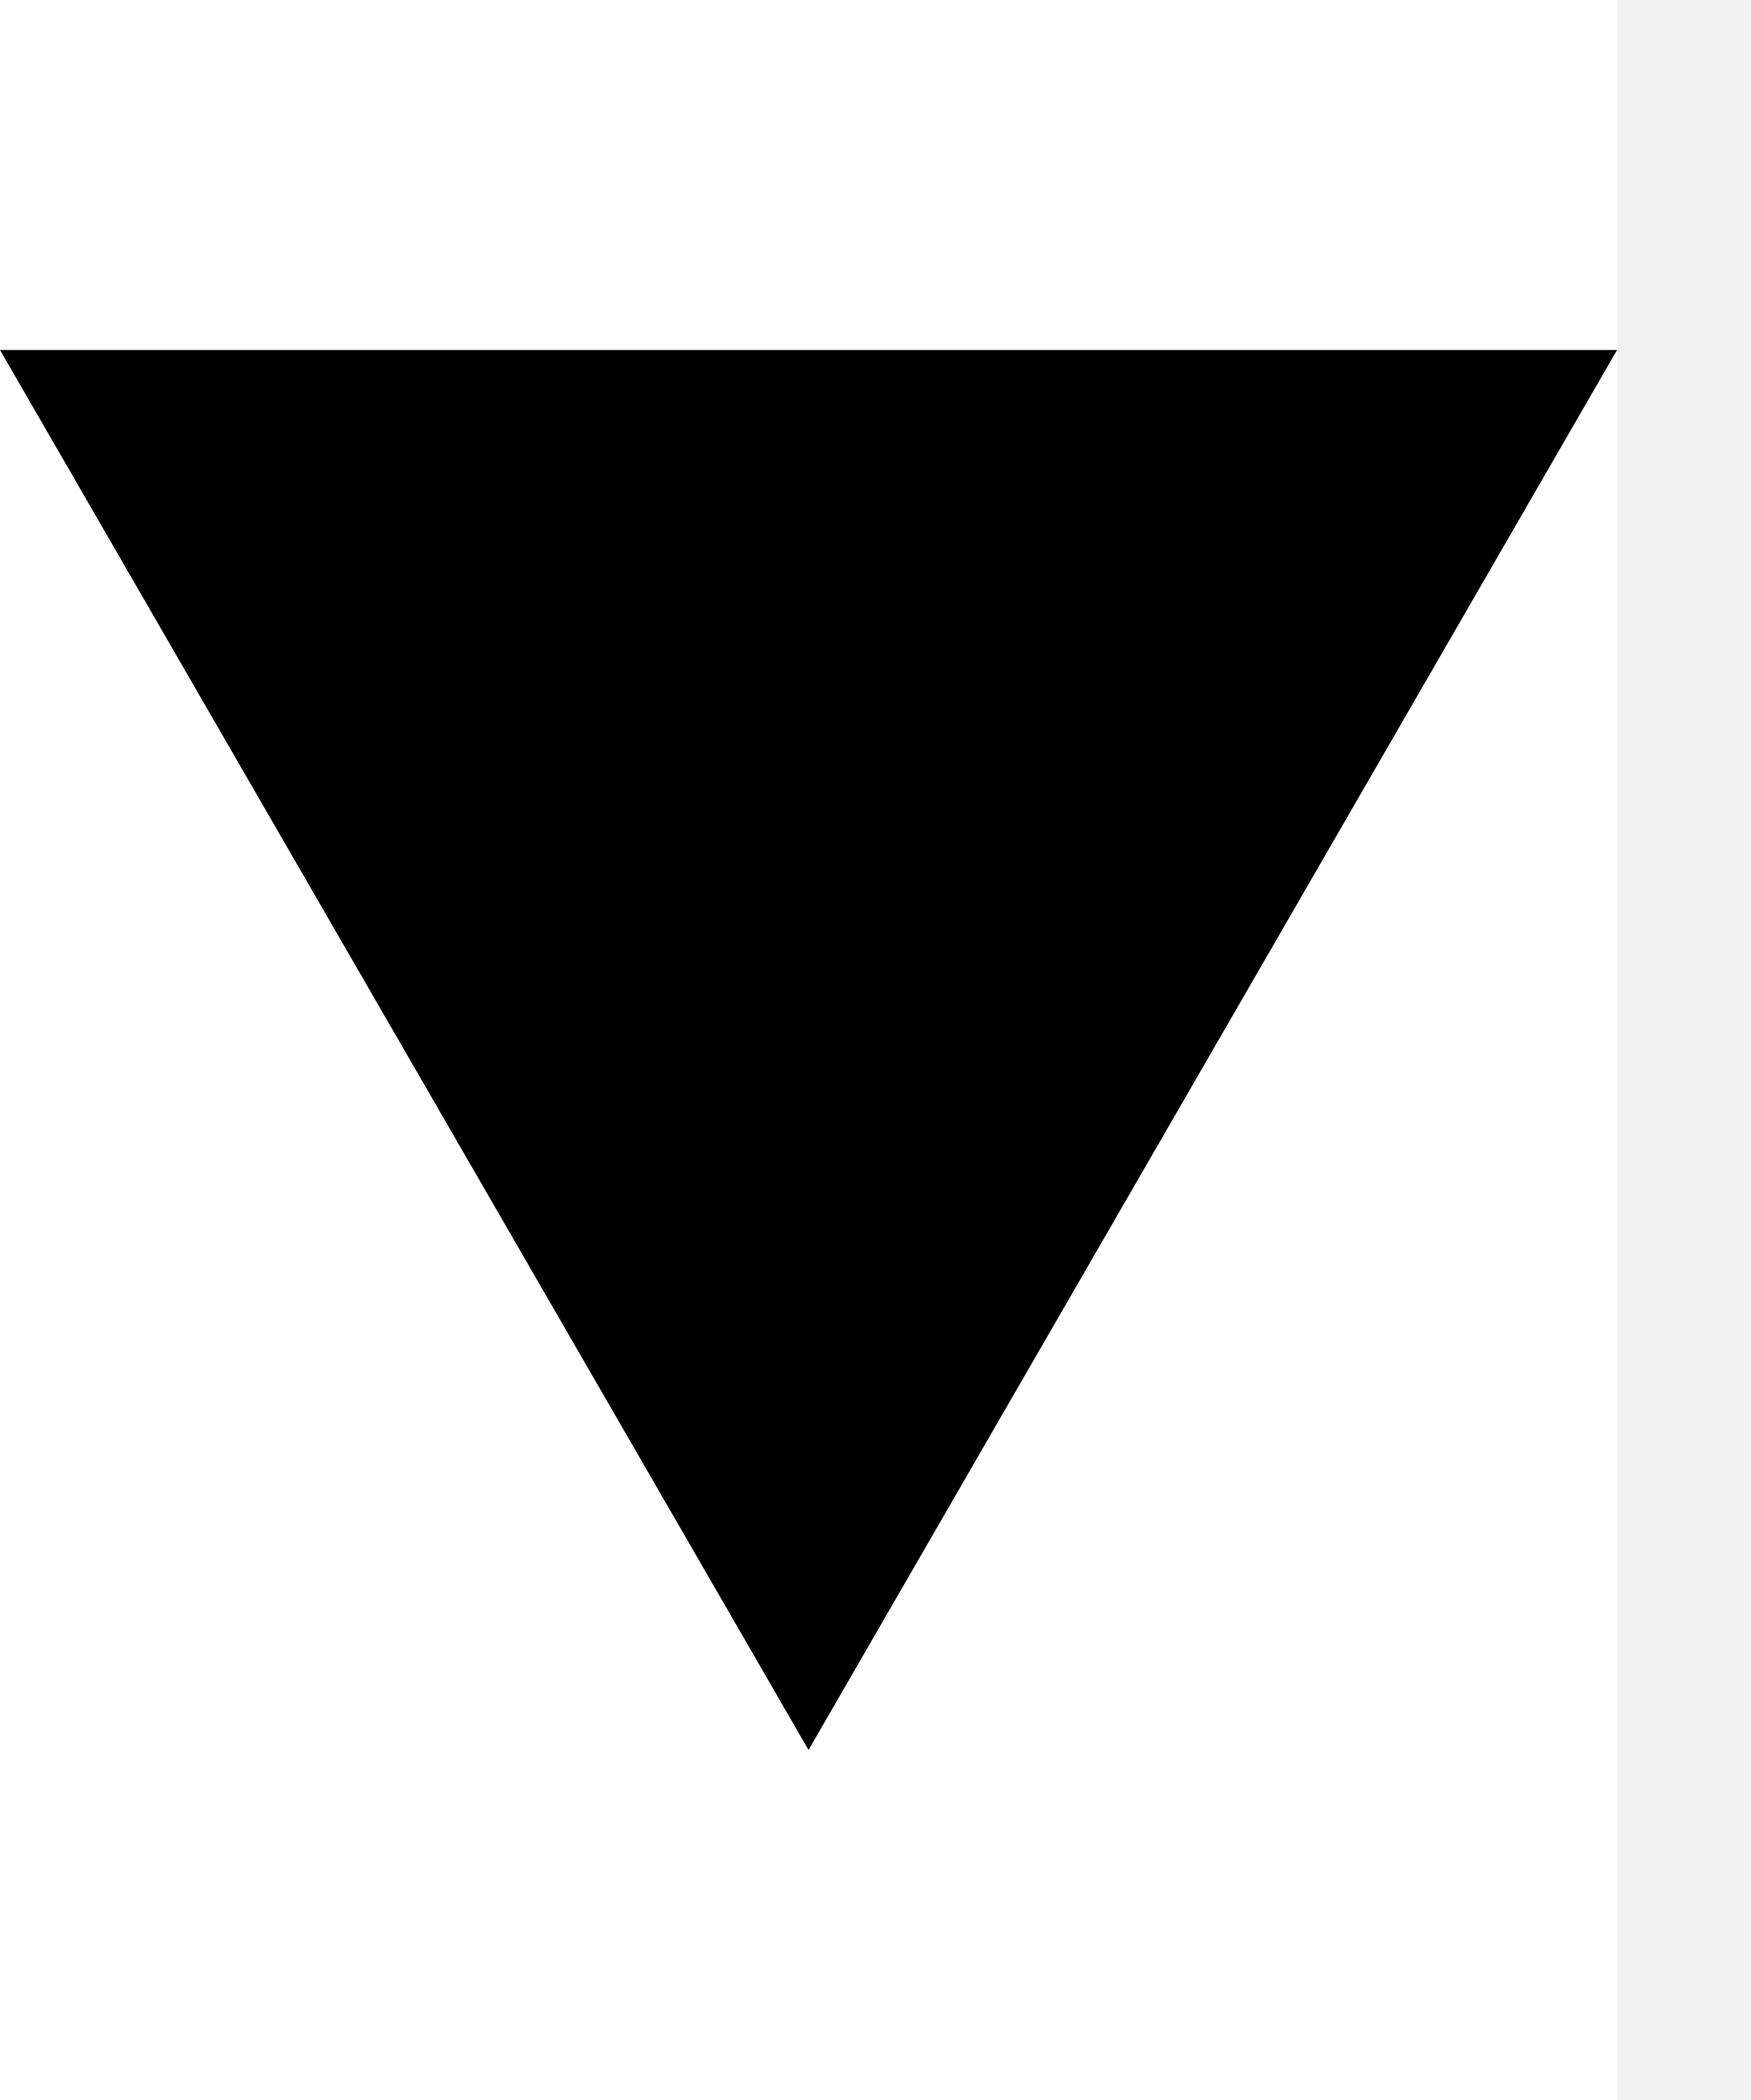
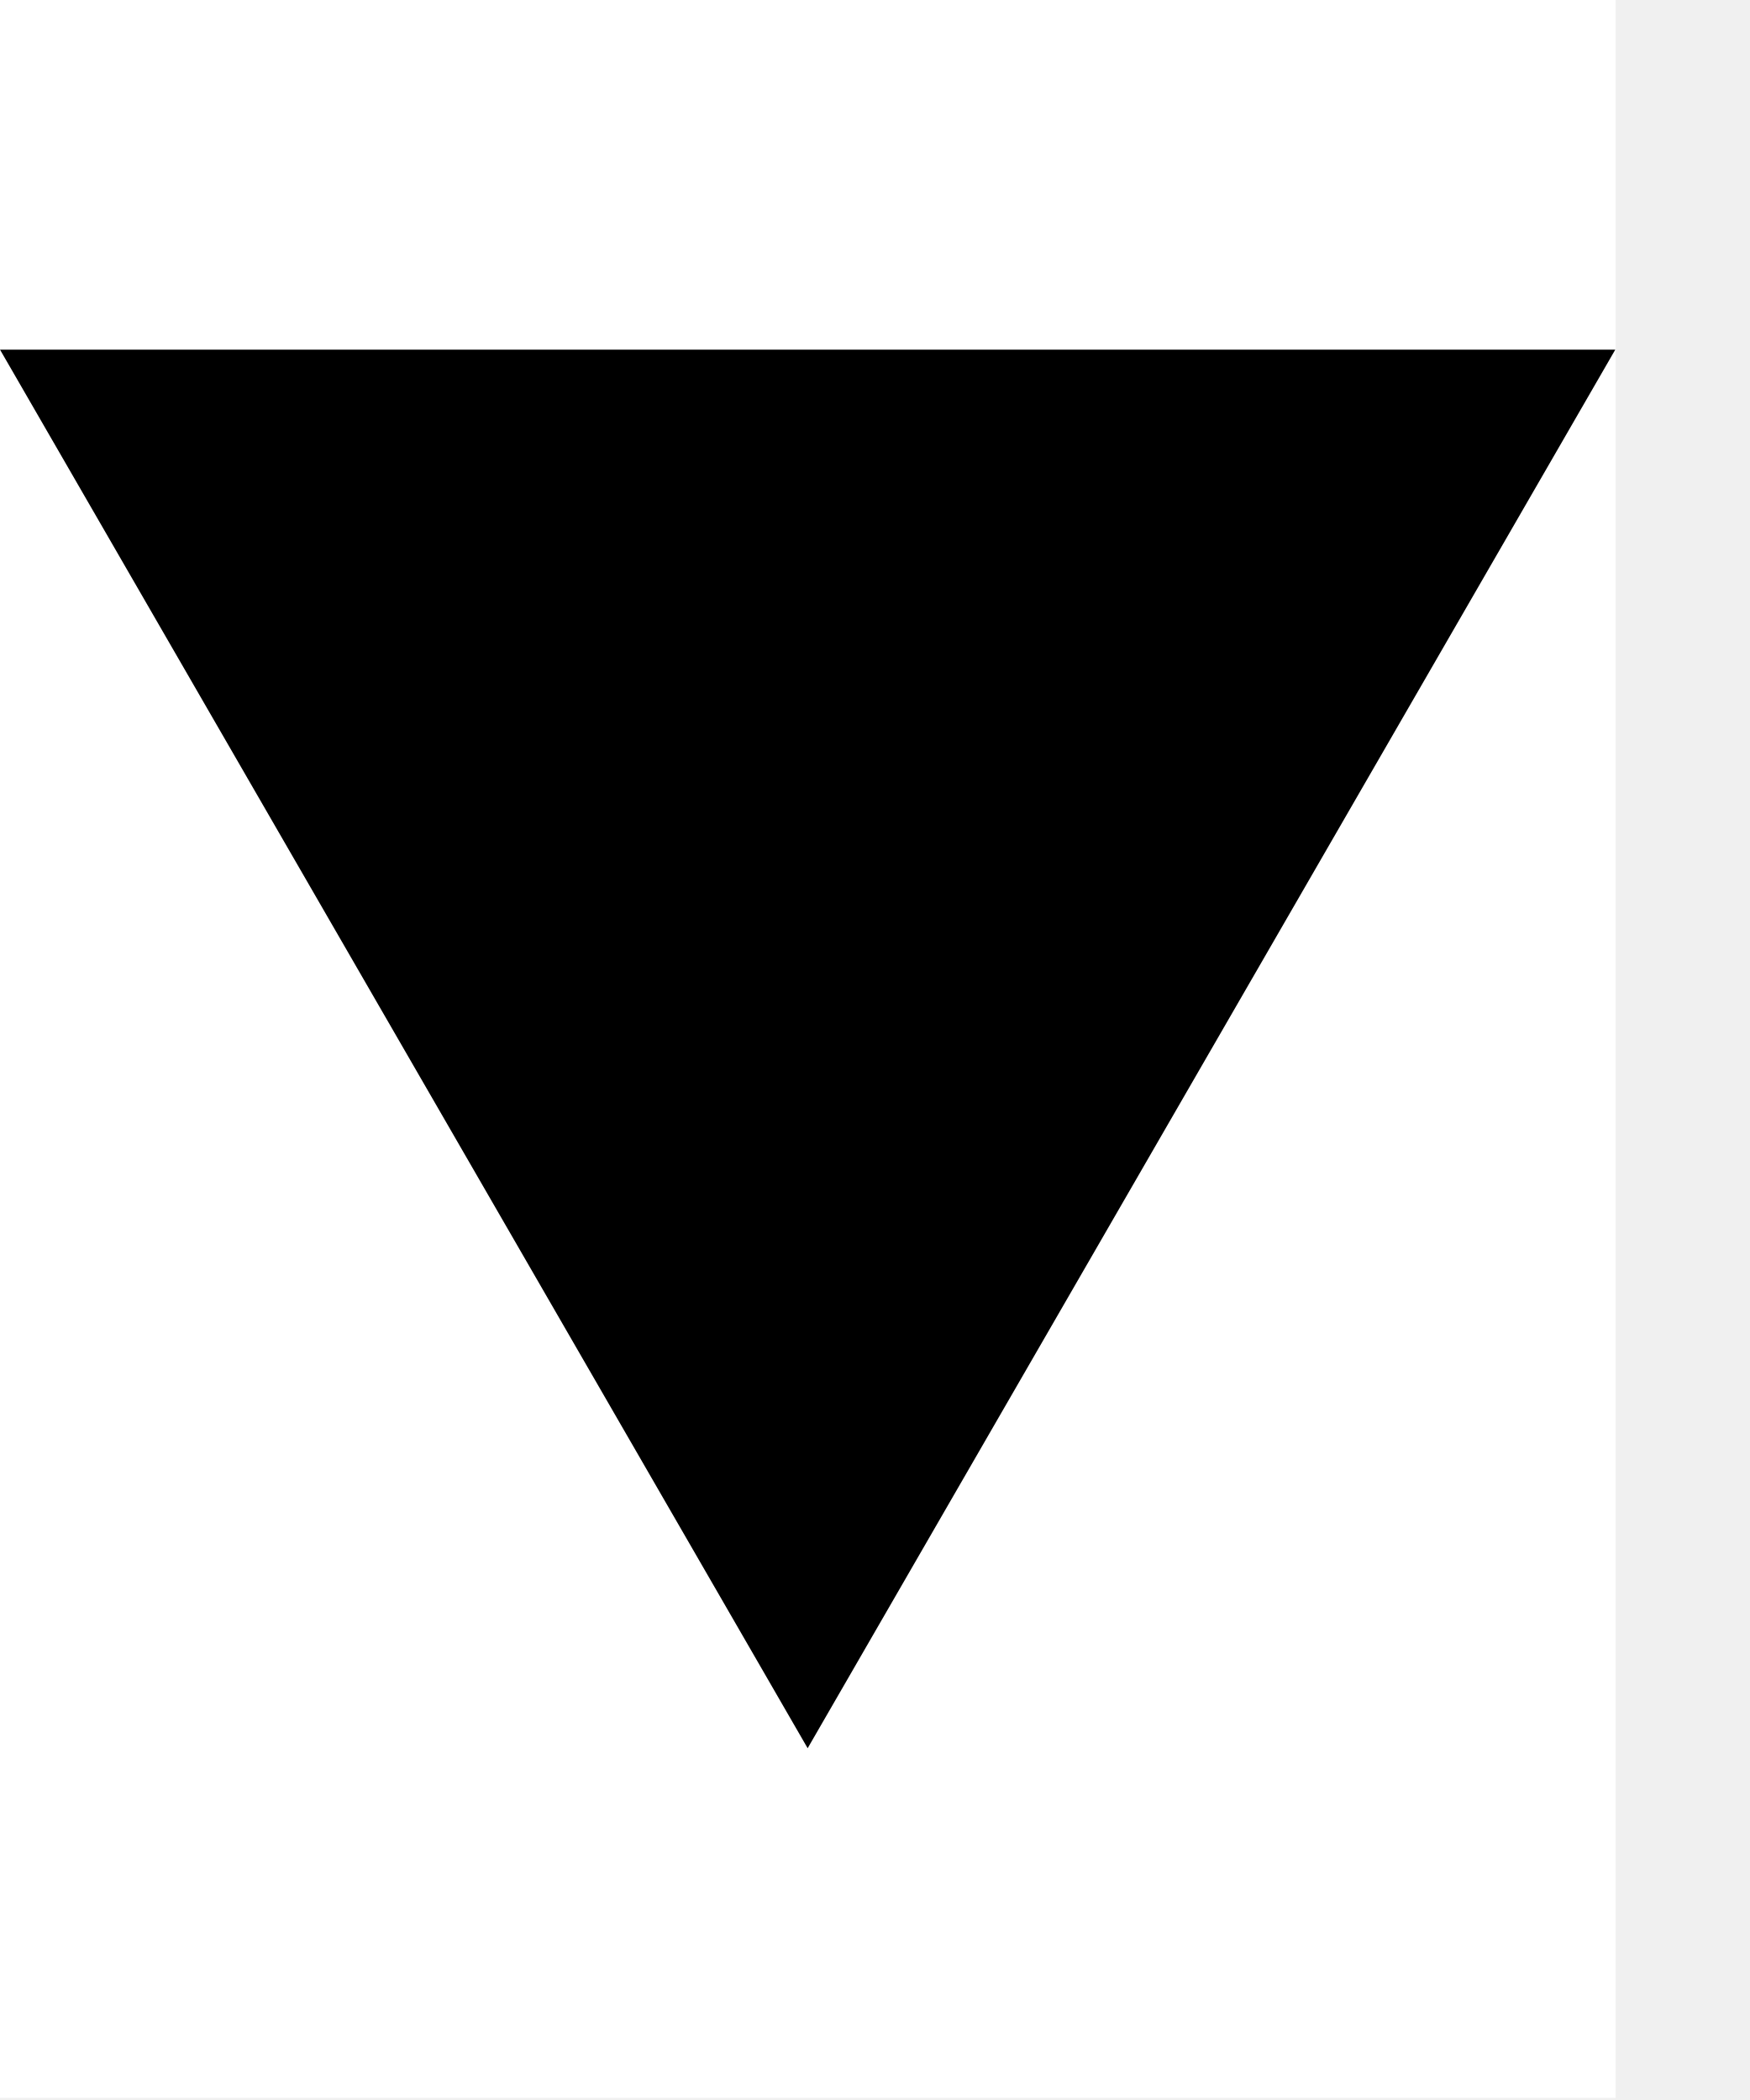
- <svg xmlns="http://www.w3.org/2000/svg" xmlns:xlink="http://www.w3.org/1999/xlink" width="833.333" height="1000" viewBox="0 0 833.333 1000" version="1.1">
+ <svg xmlns="http://www.w3.org/2000/svg" xmlns:xlink="http://www.w3.org/1999/xlink" width="834" height="1001" viewBox="0 0 834 1001" version="1.1">
  <g id="Canvas" transform="matrix(83.3333 0 0 83.3333 -1083.33 -15250)">
-     <g id="u25BE-BLACK DOWN-POINTING SMALL TRIANGLE" style="mix-blend-mode:normal;">
+     <g id="u25BE-BLACK DOWN-POINTING SMALL TRIANGLE">
      <path d="M 13 183L 22.24 183L 22.24 195L 13 195L 13 183Z" fill="#FFFFFF" />
-       <g id="Polygon" style="mix-blend-mode:normal;">
-         <use xlink:href="#path0_fill" transform="matrix(1 0 0 -1 13 193)" style="mix-blend-mode:normal;" />
+       <g id="Polygon">
+         <use xlink:href="#path0_fill" transform="matrix(1 0 0 -1 13 193)" />
      </g>
    </g>
  </g>
  <defs>
    <path id="path0_fill" d="M 4.619 0L 9.238 8L 3.42647e-09 8L 4.619 0Z" />
  </defs>
</svg>
